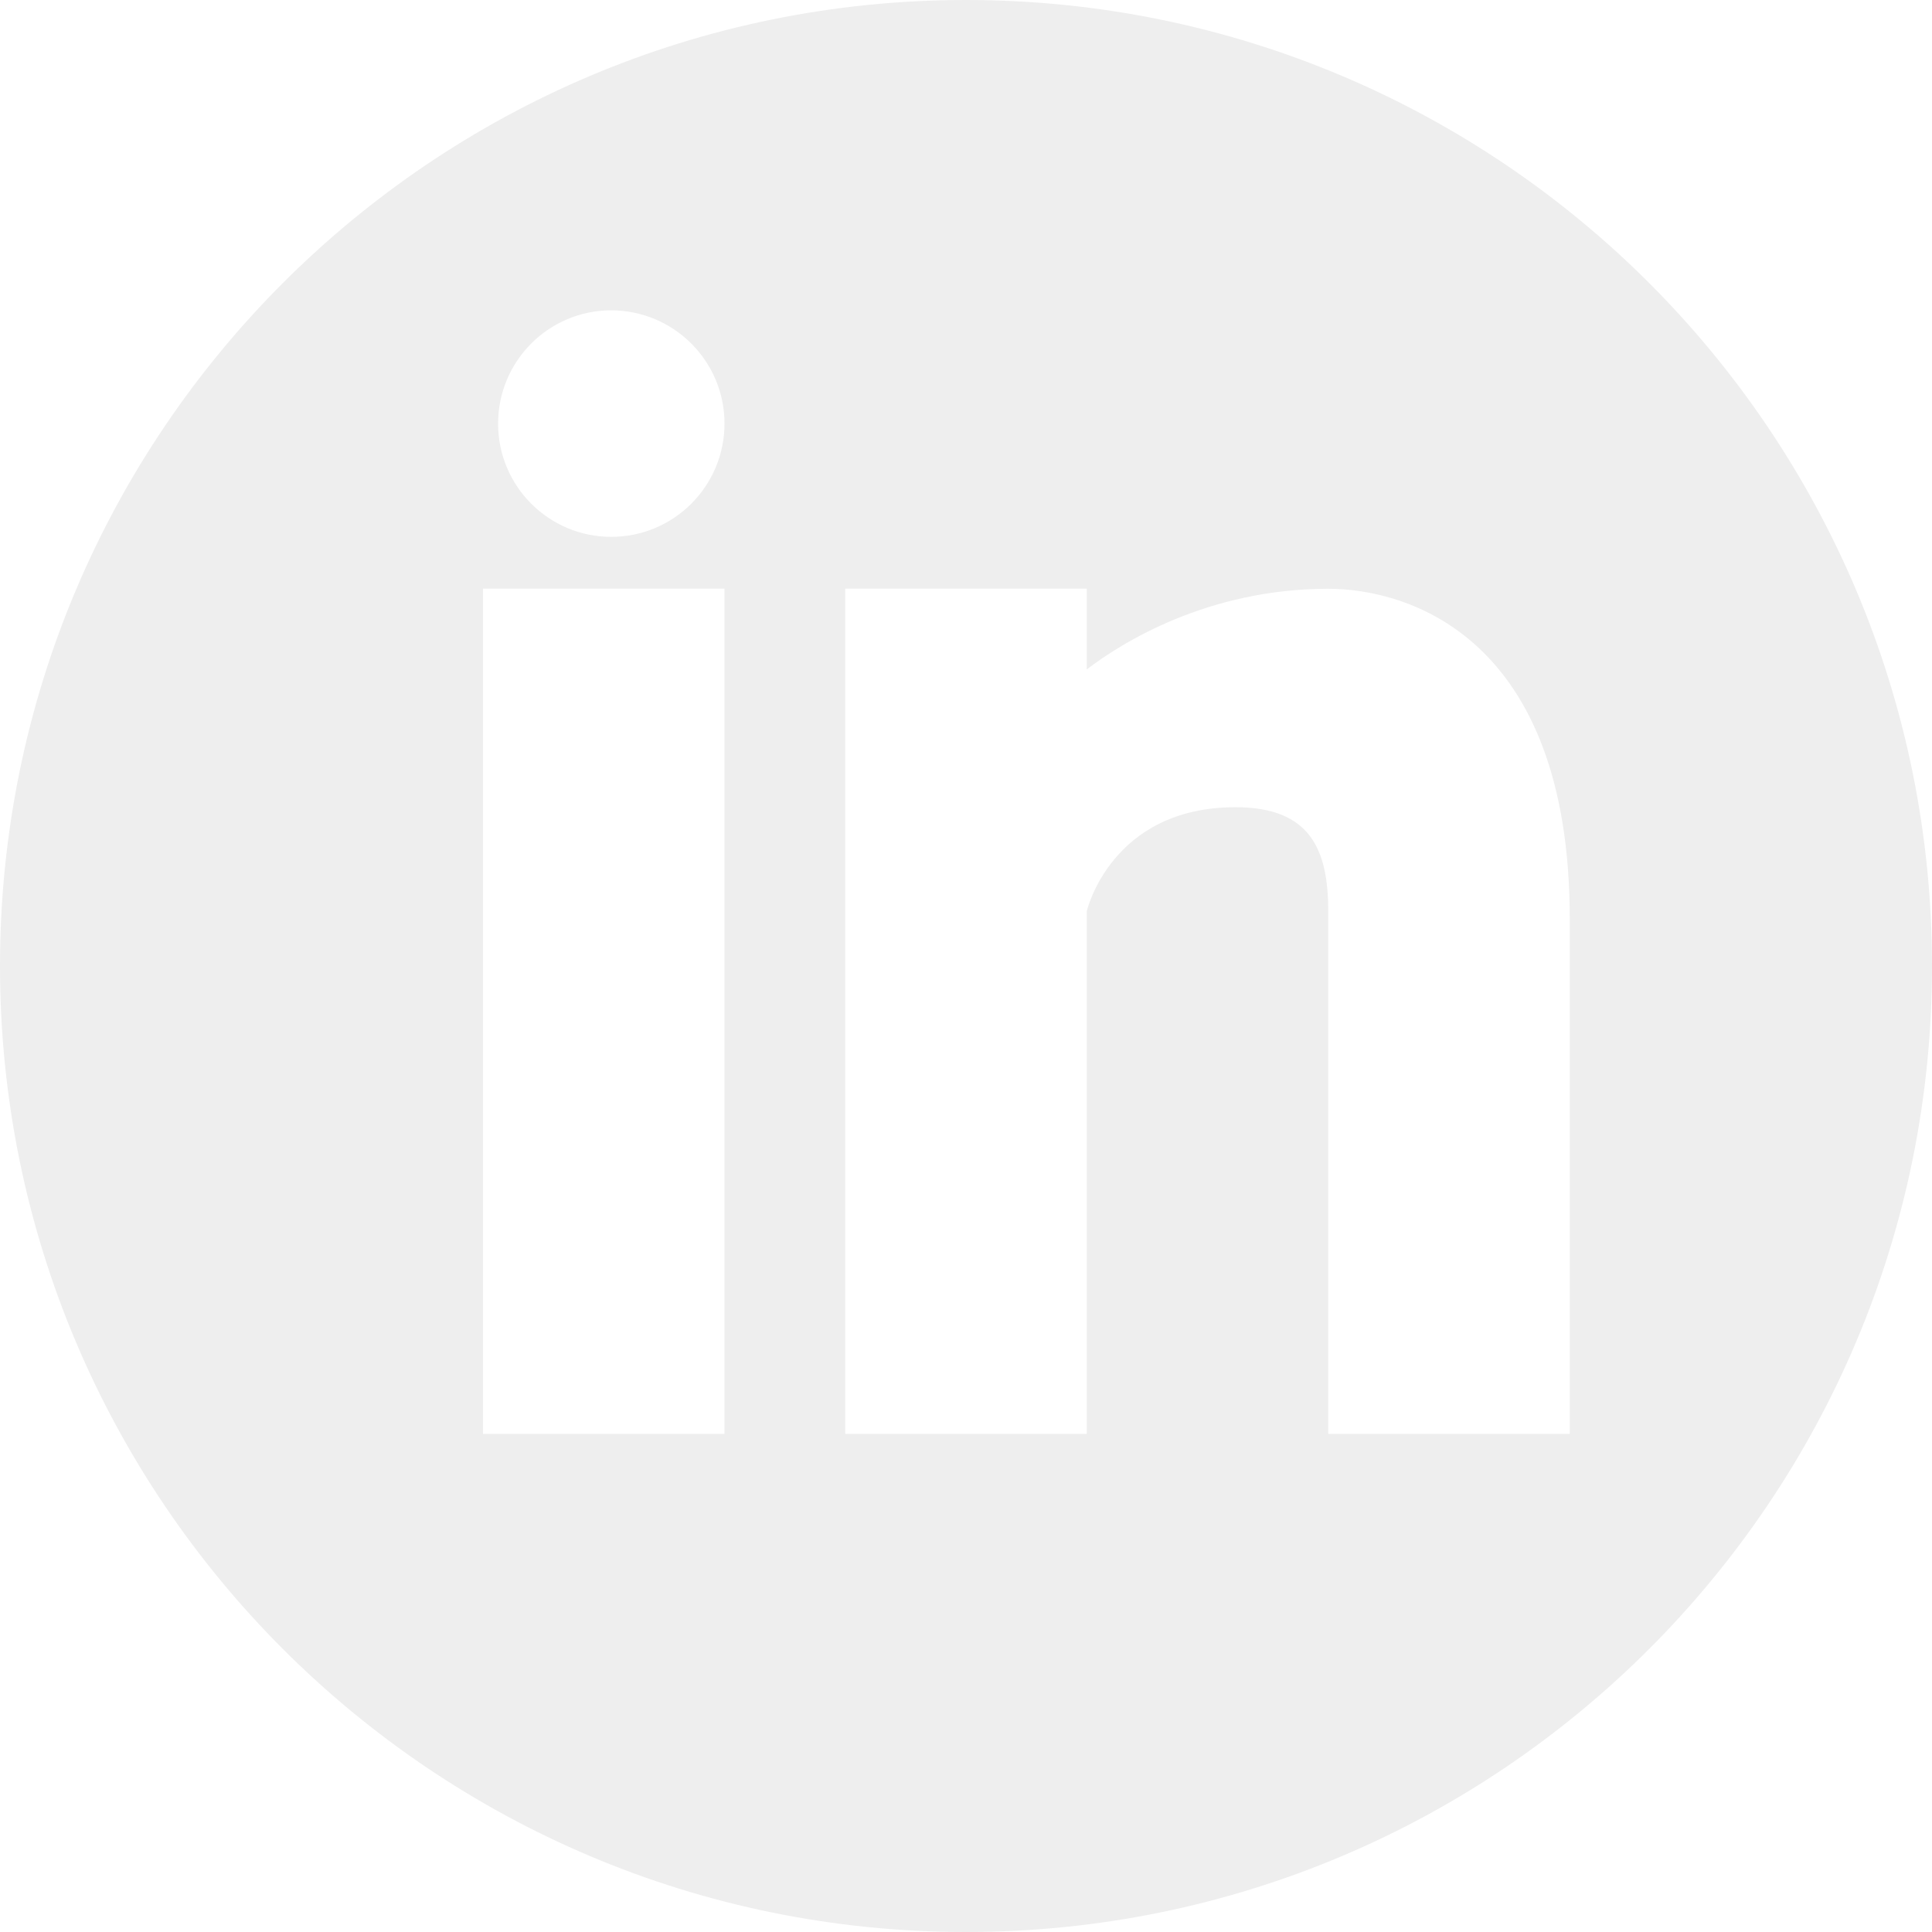
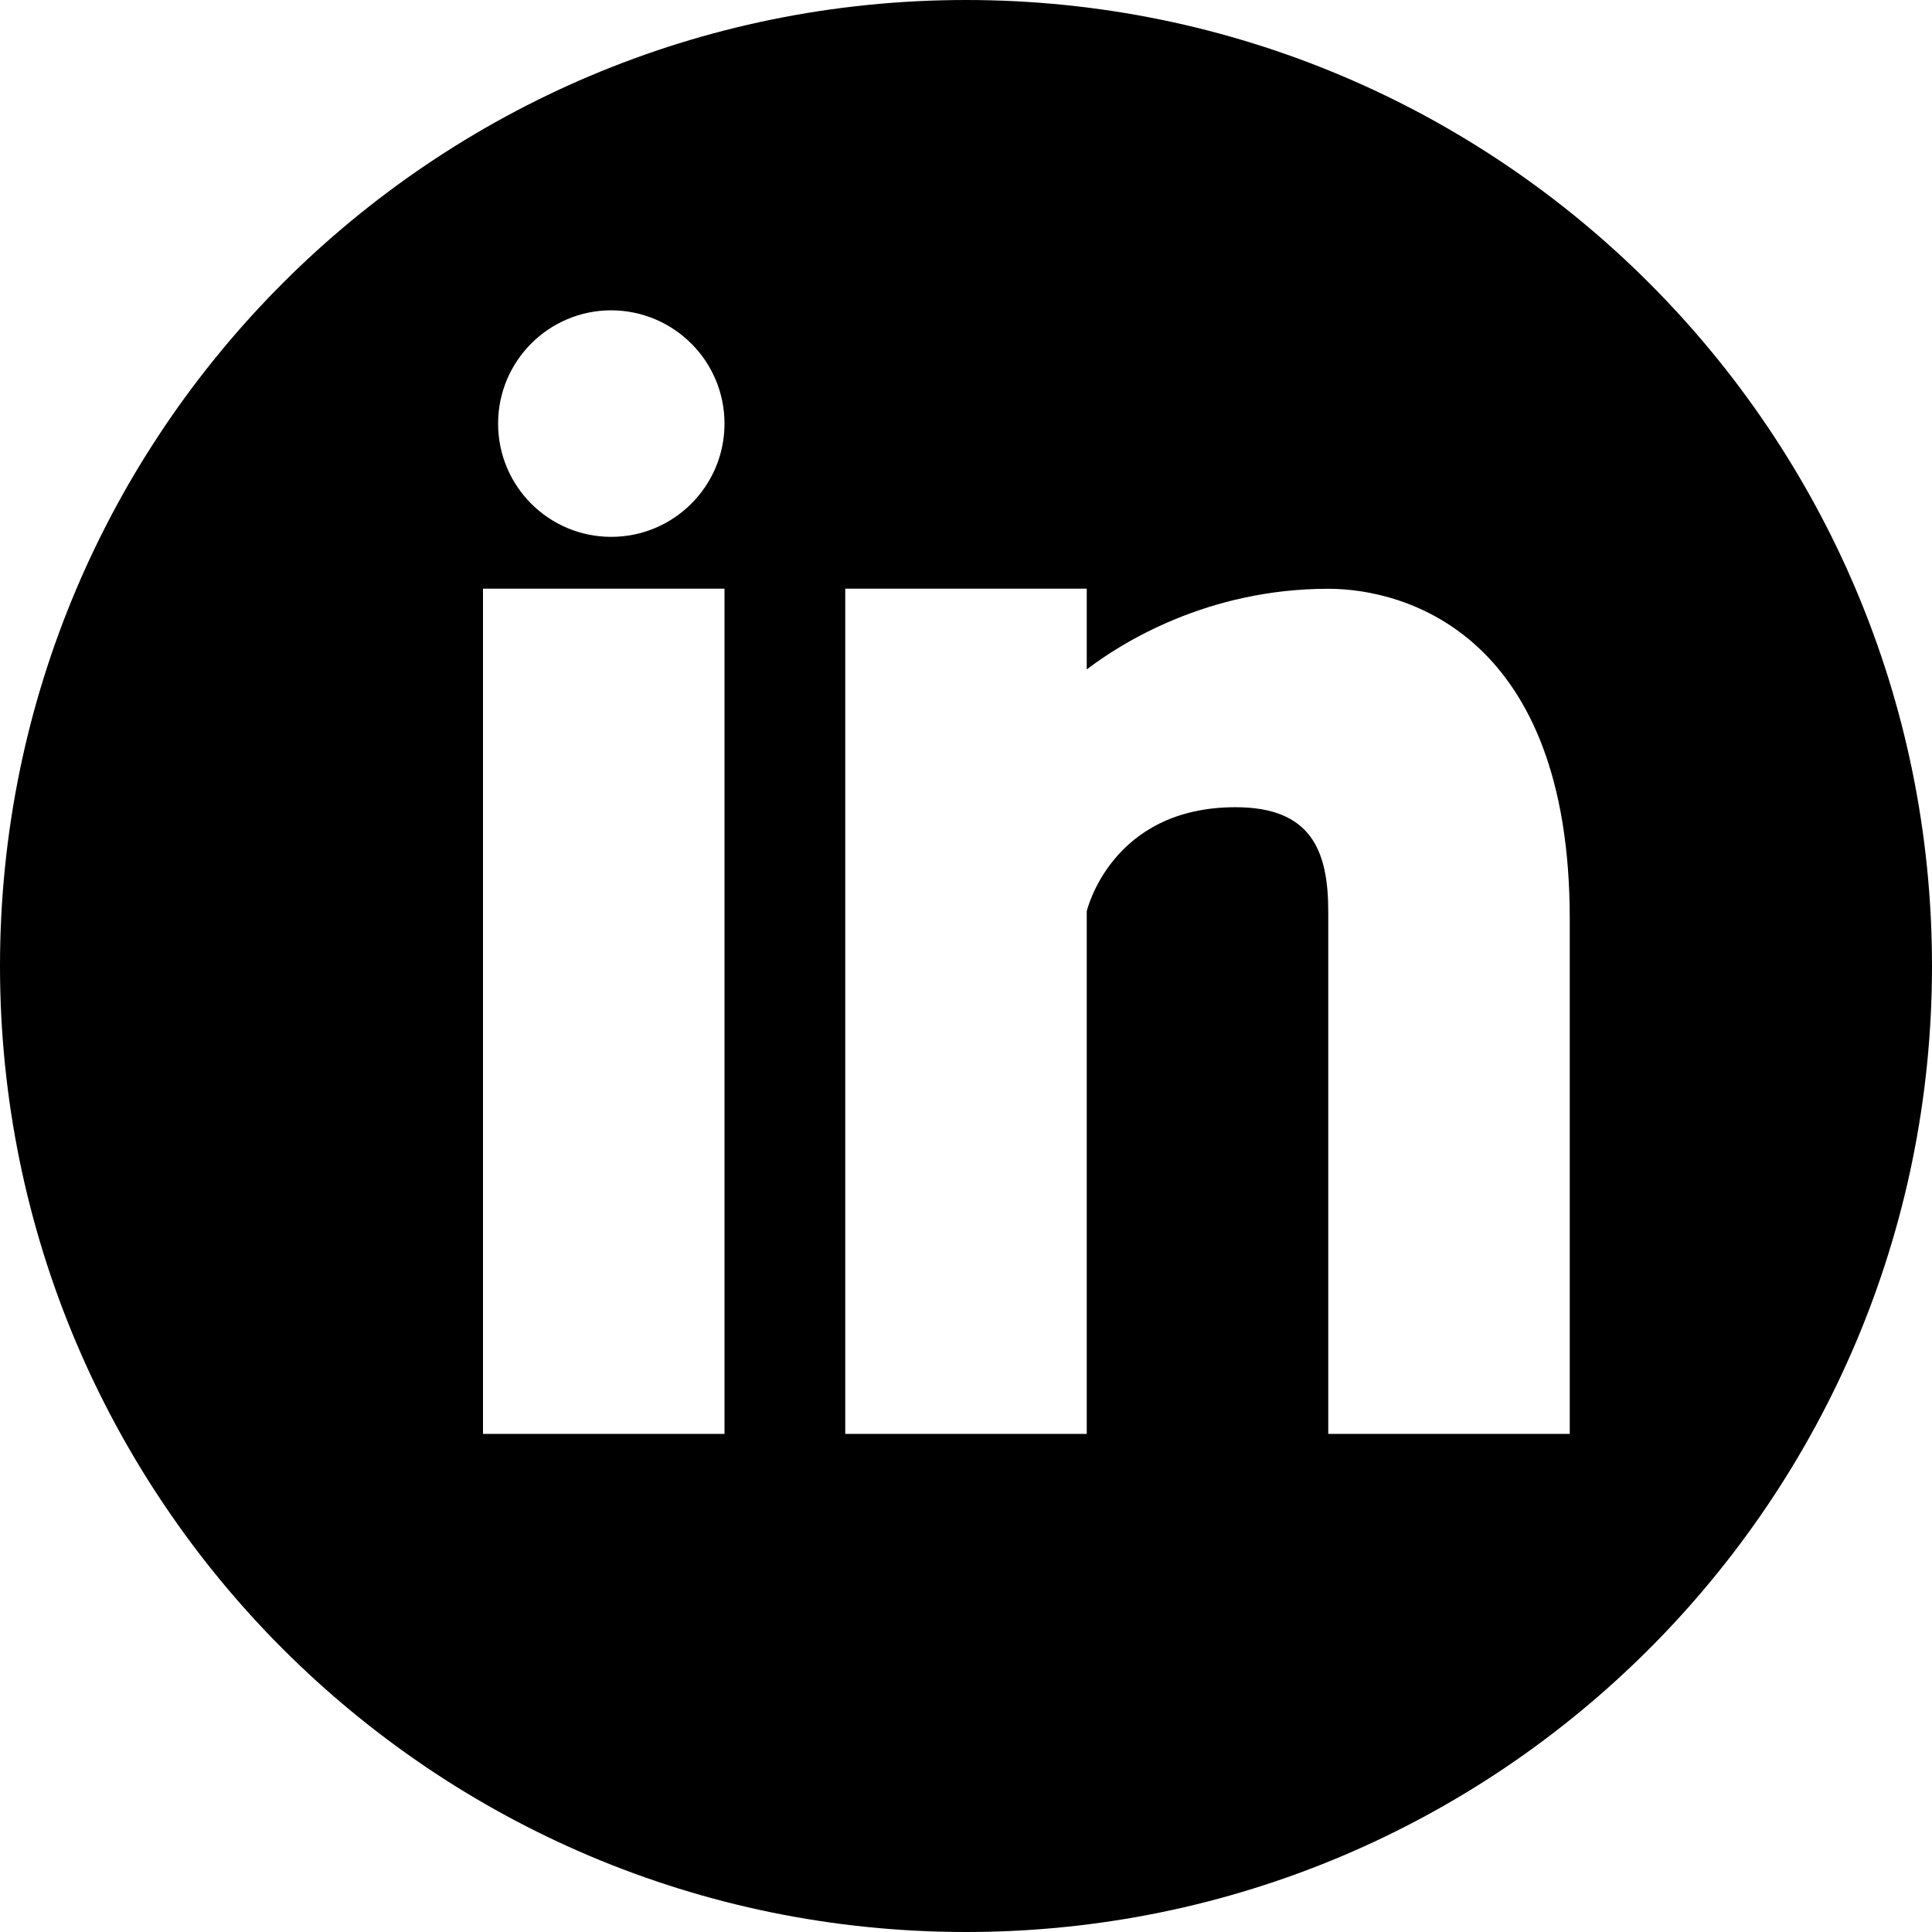
<svg xmlns="http://www.w3.org/2000/svg" version="1.1" id="Capa_1" x="0px" y="0px" viewBox="0 0 486.392 486.392" style="enable-background:new 0 0 486.392 486.392;" xml:space="preserve" width="512px" height="512px">
  <g>
    <g>
      <g>
-         <path d="M243.196,0C108.891,0,0,108.891,0,243.196s108.891,243.196,243.196,243.196     s243.196-108.891,243.196-243.196C486.392,108.861,377.501,0,243.196,0z M182.397,360.994h-60.799V148.197h60.799V360.994z      M153.882,135.156c-15.747,0-28.484-12.768-28.484-28.515s12.768-28.515,28.484-28.515c15.747,0.03,28.515,12.798,28.515,28.515     C182.397,122.388,169.629,135.156,153.882,135.156z M395.193,360.994h-60.799V229.425c0-15.413-4.408-26.204-23.347-26.204     c-31.403,0-37.452,26.204-37.452,26.204v131.569h-60.799V148.197h60.799v20.337c8.694-6.657,30.399-20.307,60.799-20.307     c19.699,0,60.799,11.795,60.799,83.051V360.994z" fill="#EEE" />
+         <path d="M243.196,0C108.891,0,0,108.891,0,243.196s108.891,243.196,243.196,243.196     s243.196-108.891,243.196-243.196C486.392,108.861,377.501,0,243.196,0z M182.397,360.994h-60.799V148.197h60.799V360.994z      M153.882,135.156c-15.747,0-28.484-12.768-28.484-28.515s12.768-28.515,28.484-28.515c15.747,0.03,28.515,12.798,28.515,28.515     C182.397,122.388,169.629,135.156,153.882,135.156z M395.193,360.994h-60.799V229.425c0-15.413-4.408-26.204-23.347-26.204     c-31.403,0-37.452,26.204-37.452,26.204v131.569h-60.799V148.197h60.799v20.337c8.694-6.657,30.399-20.307,60.799-20.307     c19.699,0,60.799,11.795,60.799,83.051V360.994z" fill="#000" />
      </g>
    </g>
    <g>
	</g>
    <g>
	</g>
    <g>
	</g>
    <g>
	</g>
    <g>
	</g>
    <g>
	</g>
    <g>
	</g>
    <g>
	</g>
    <g>
	</g>
    <g>
	</g>
    <g>
	</g>
    <g>
	</g>
    <g>
	</g>
    <g>
	</g>
    <g>
	</g>
  </g>
  <g>
</g>
  <g>
</g>
  <g>
</g>
  <g>
</g>
  <g>
</g>
  <g>
</g>
  <g>
</g>
  <g>
</g>
  <g>
</g>
  <g>
</g>
  <g>
</g>
  <g>
</g>
  <g>
</g>
  <g>
</g>
  <g>
</g>
</svg>
